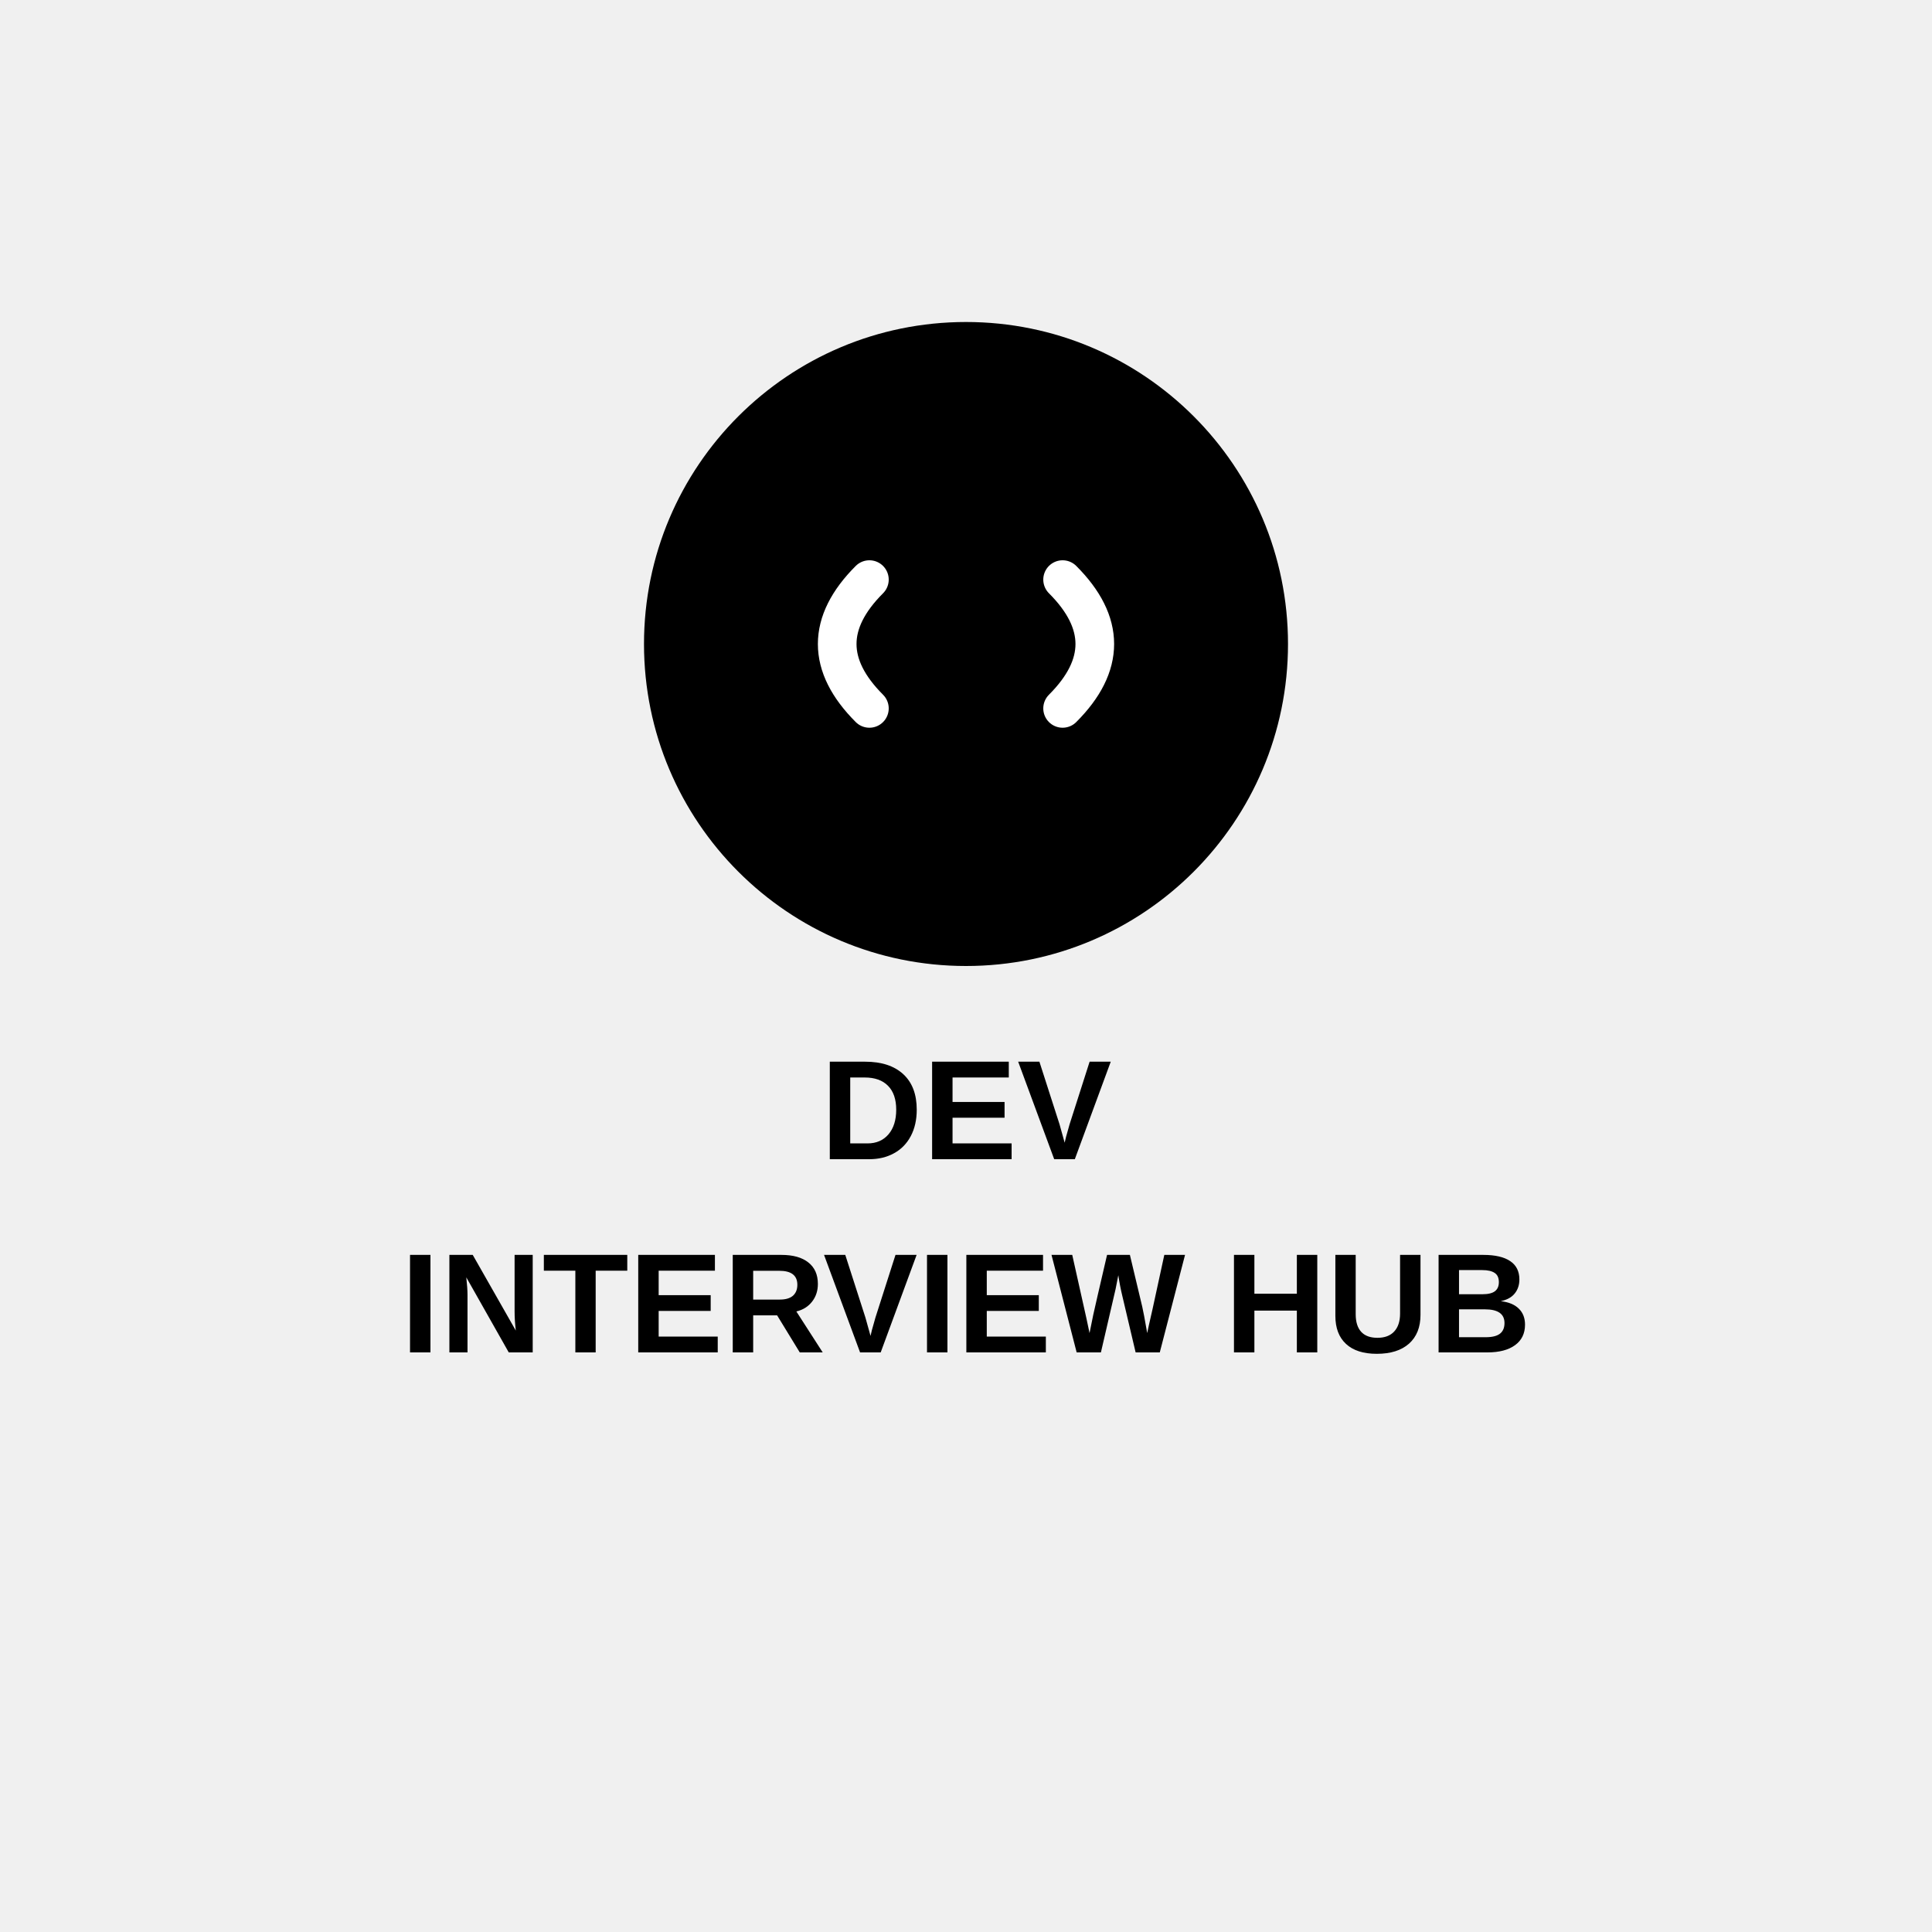
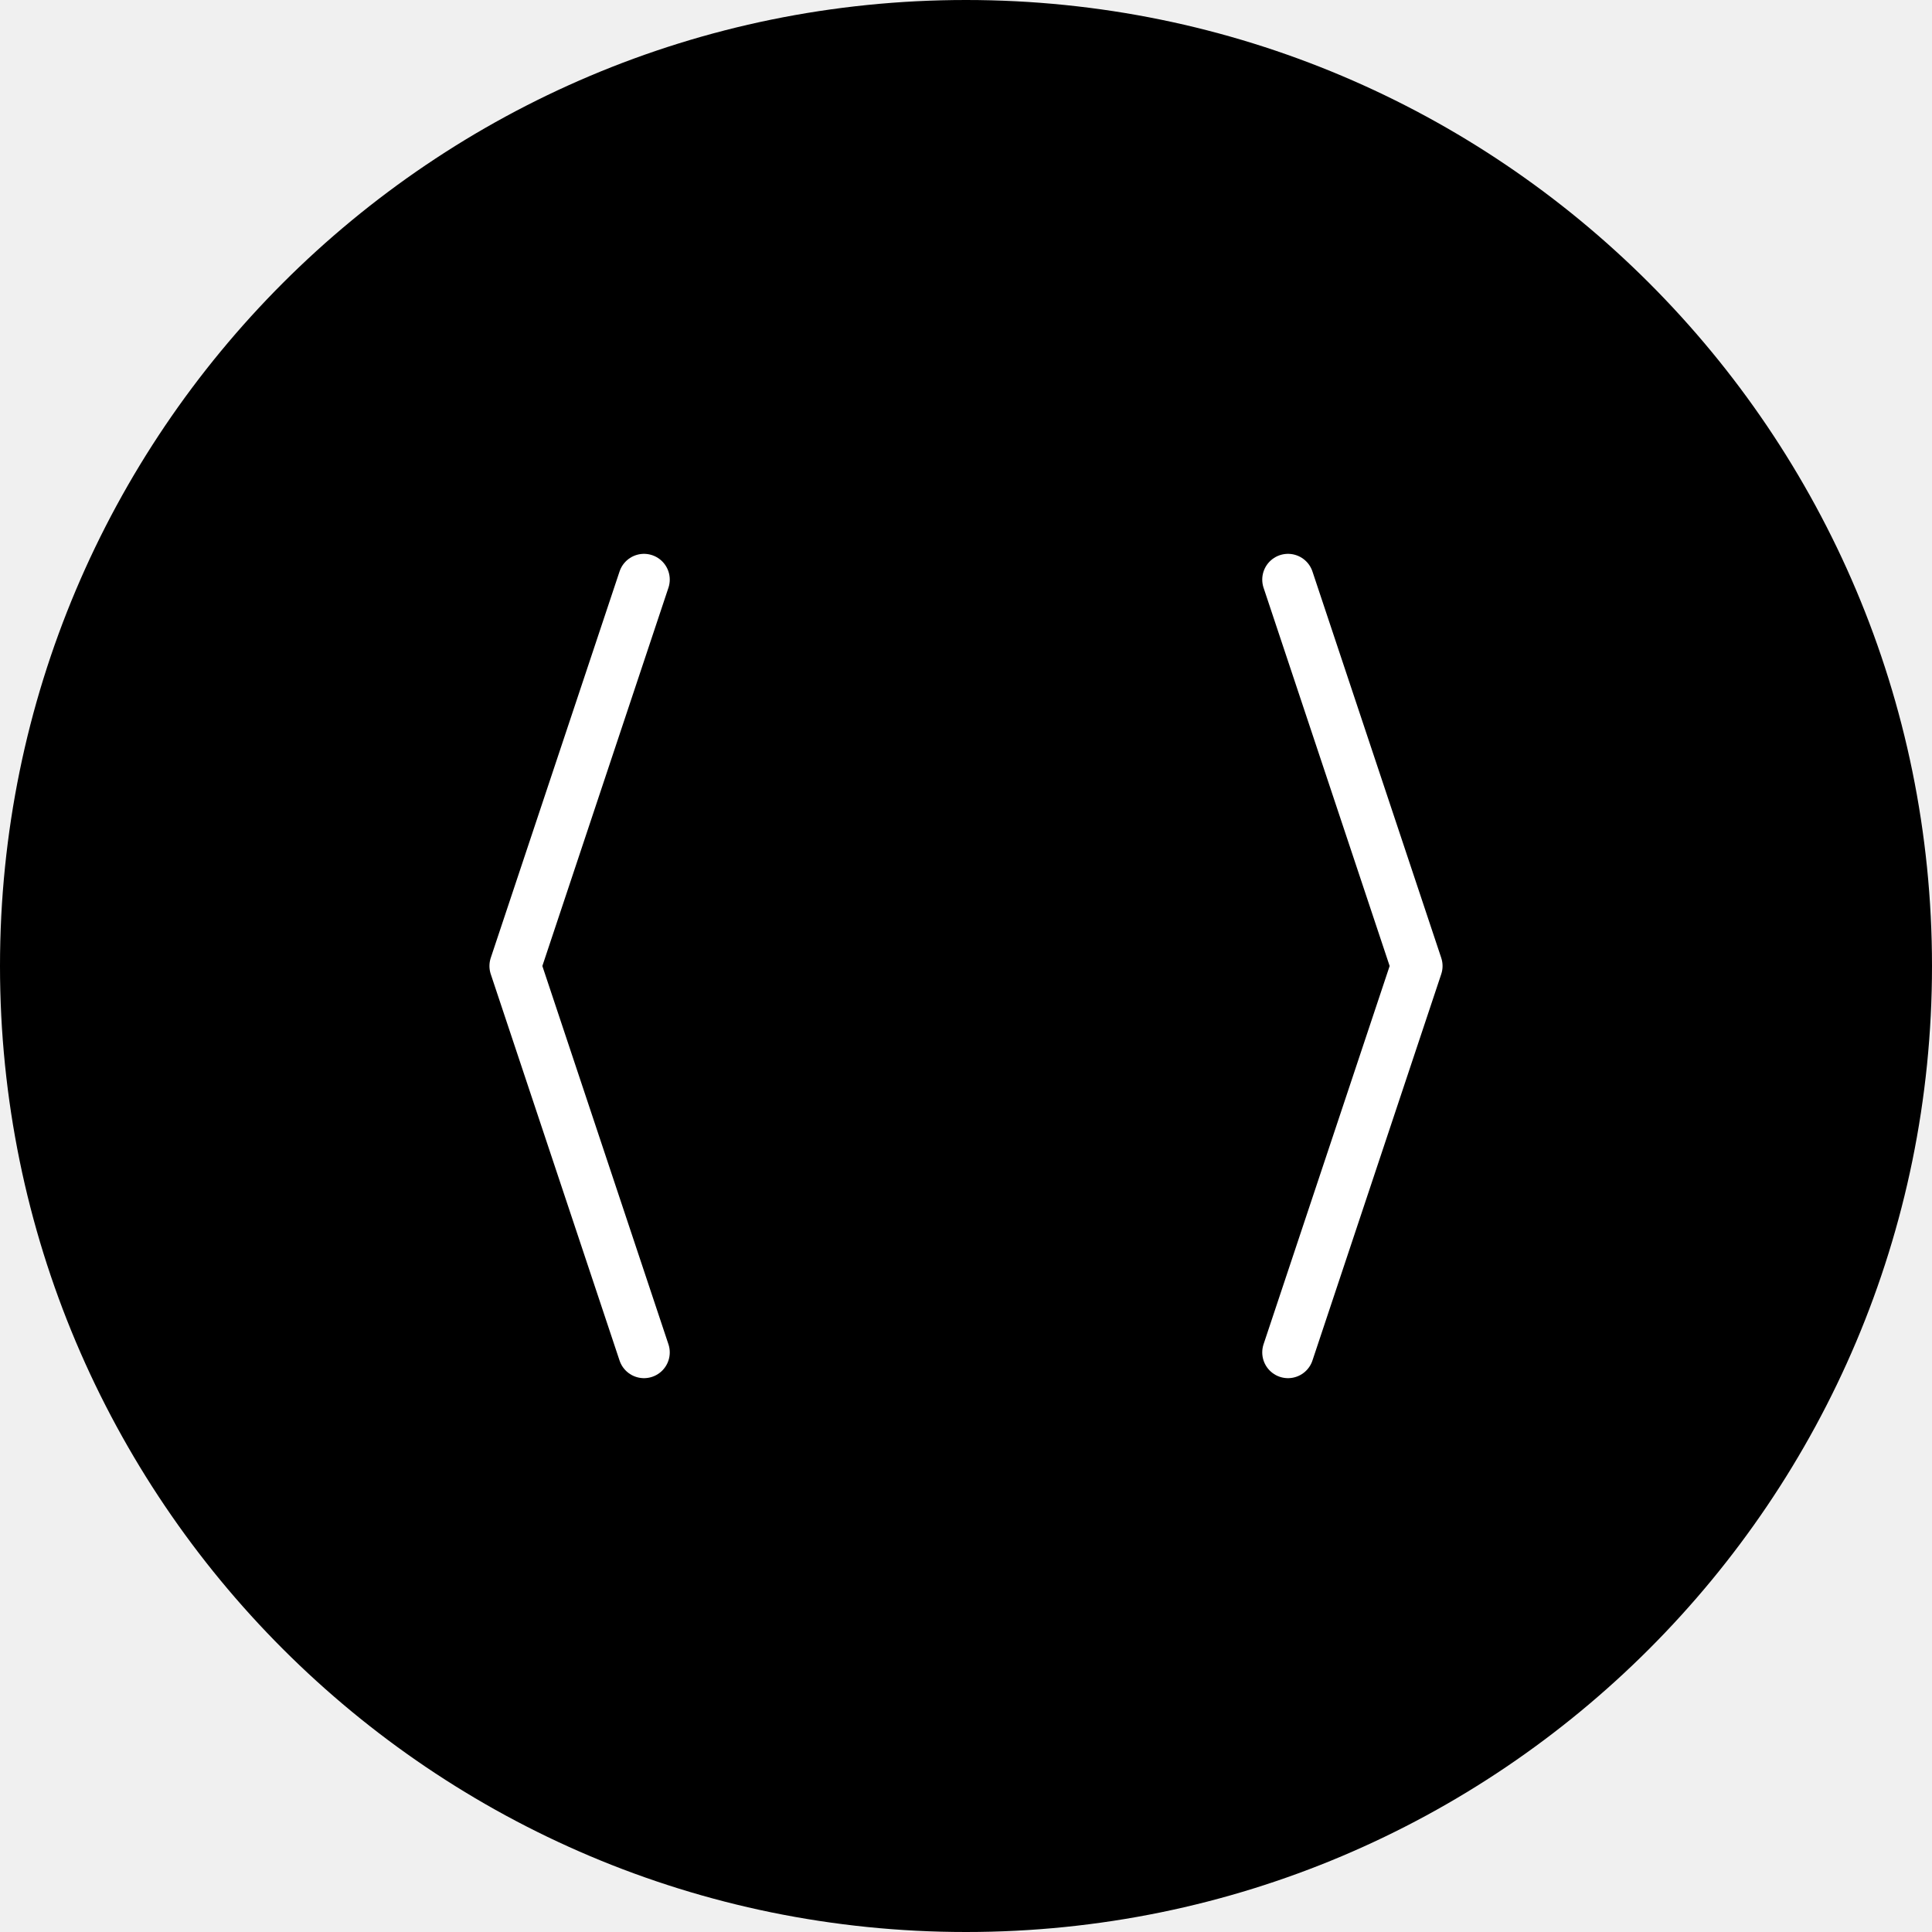
- <svg xmlns="http://www.w3.org/2000/svg" width="300" height="300" viewBox="0 0 300 300">
-   <circle cx="150" cy="100" r="50" fill="black" />
-   <g stroke="white" stroke-width="6" fill="none" stroke-linecap="round" stroke-linejoin="round">
-     <path d="M135,90 Q125,100 135,110" />
-     <path d="M165,90 Q175,100 165,110" />
+ <svg xmlns="http://www.w3.org/2000/svg" viewBox="0 0 300 300">
+   <circle cx="150" cy="150" r="150" fill="black" />
+   <g stroke="white" stroke-width="8" fill="none" stroke-linecap="round" stroke-linejoin="round">
+     <path d="M100,90 L80,150 L100,210" />
+     <path d="M200,90 L220,150 L200,210" />
  </g>
-   <text x="150" y="180" font-family="Arial, sans-serif" font-size="22" font-weight="bold" fill="black" text-anchor="middle">
-         DEV
-     </text>
-   <text x="150" y="210" font-family="Arial, sans-serif" font-size="22" font-weight="bold" fill="black" text-anchor="middle">
-         INTERVIEW HUB
-     </text>
</svg>
